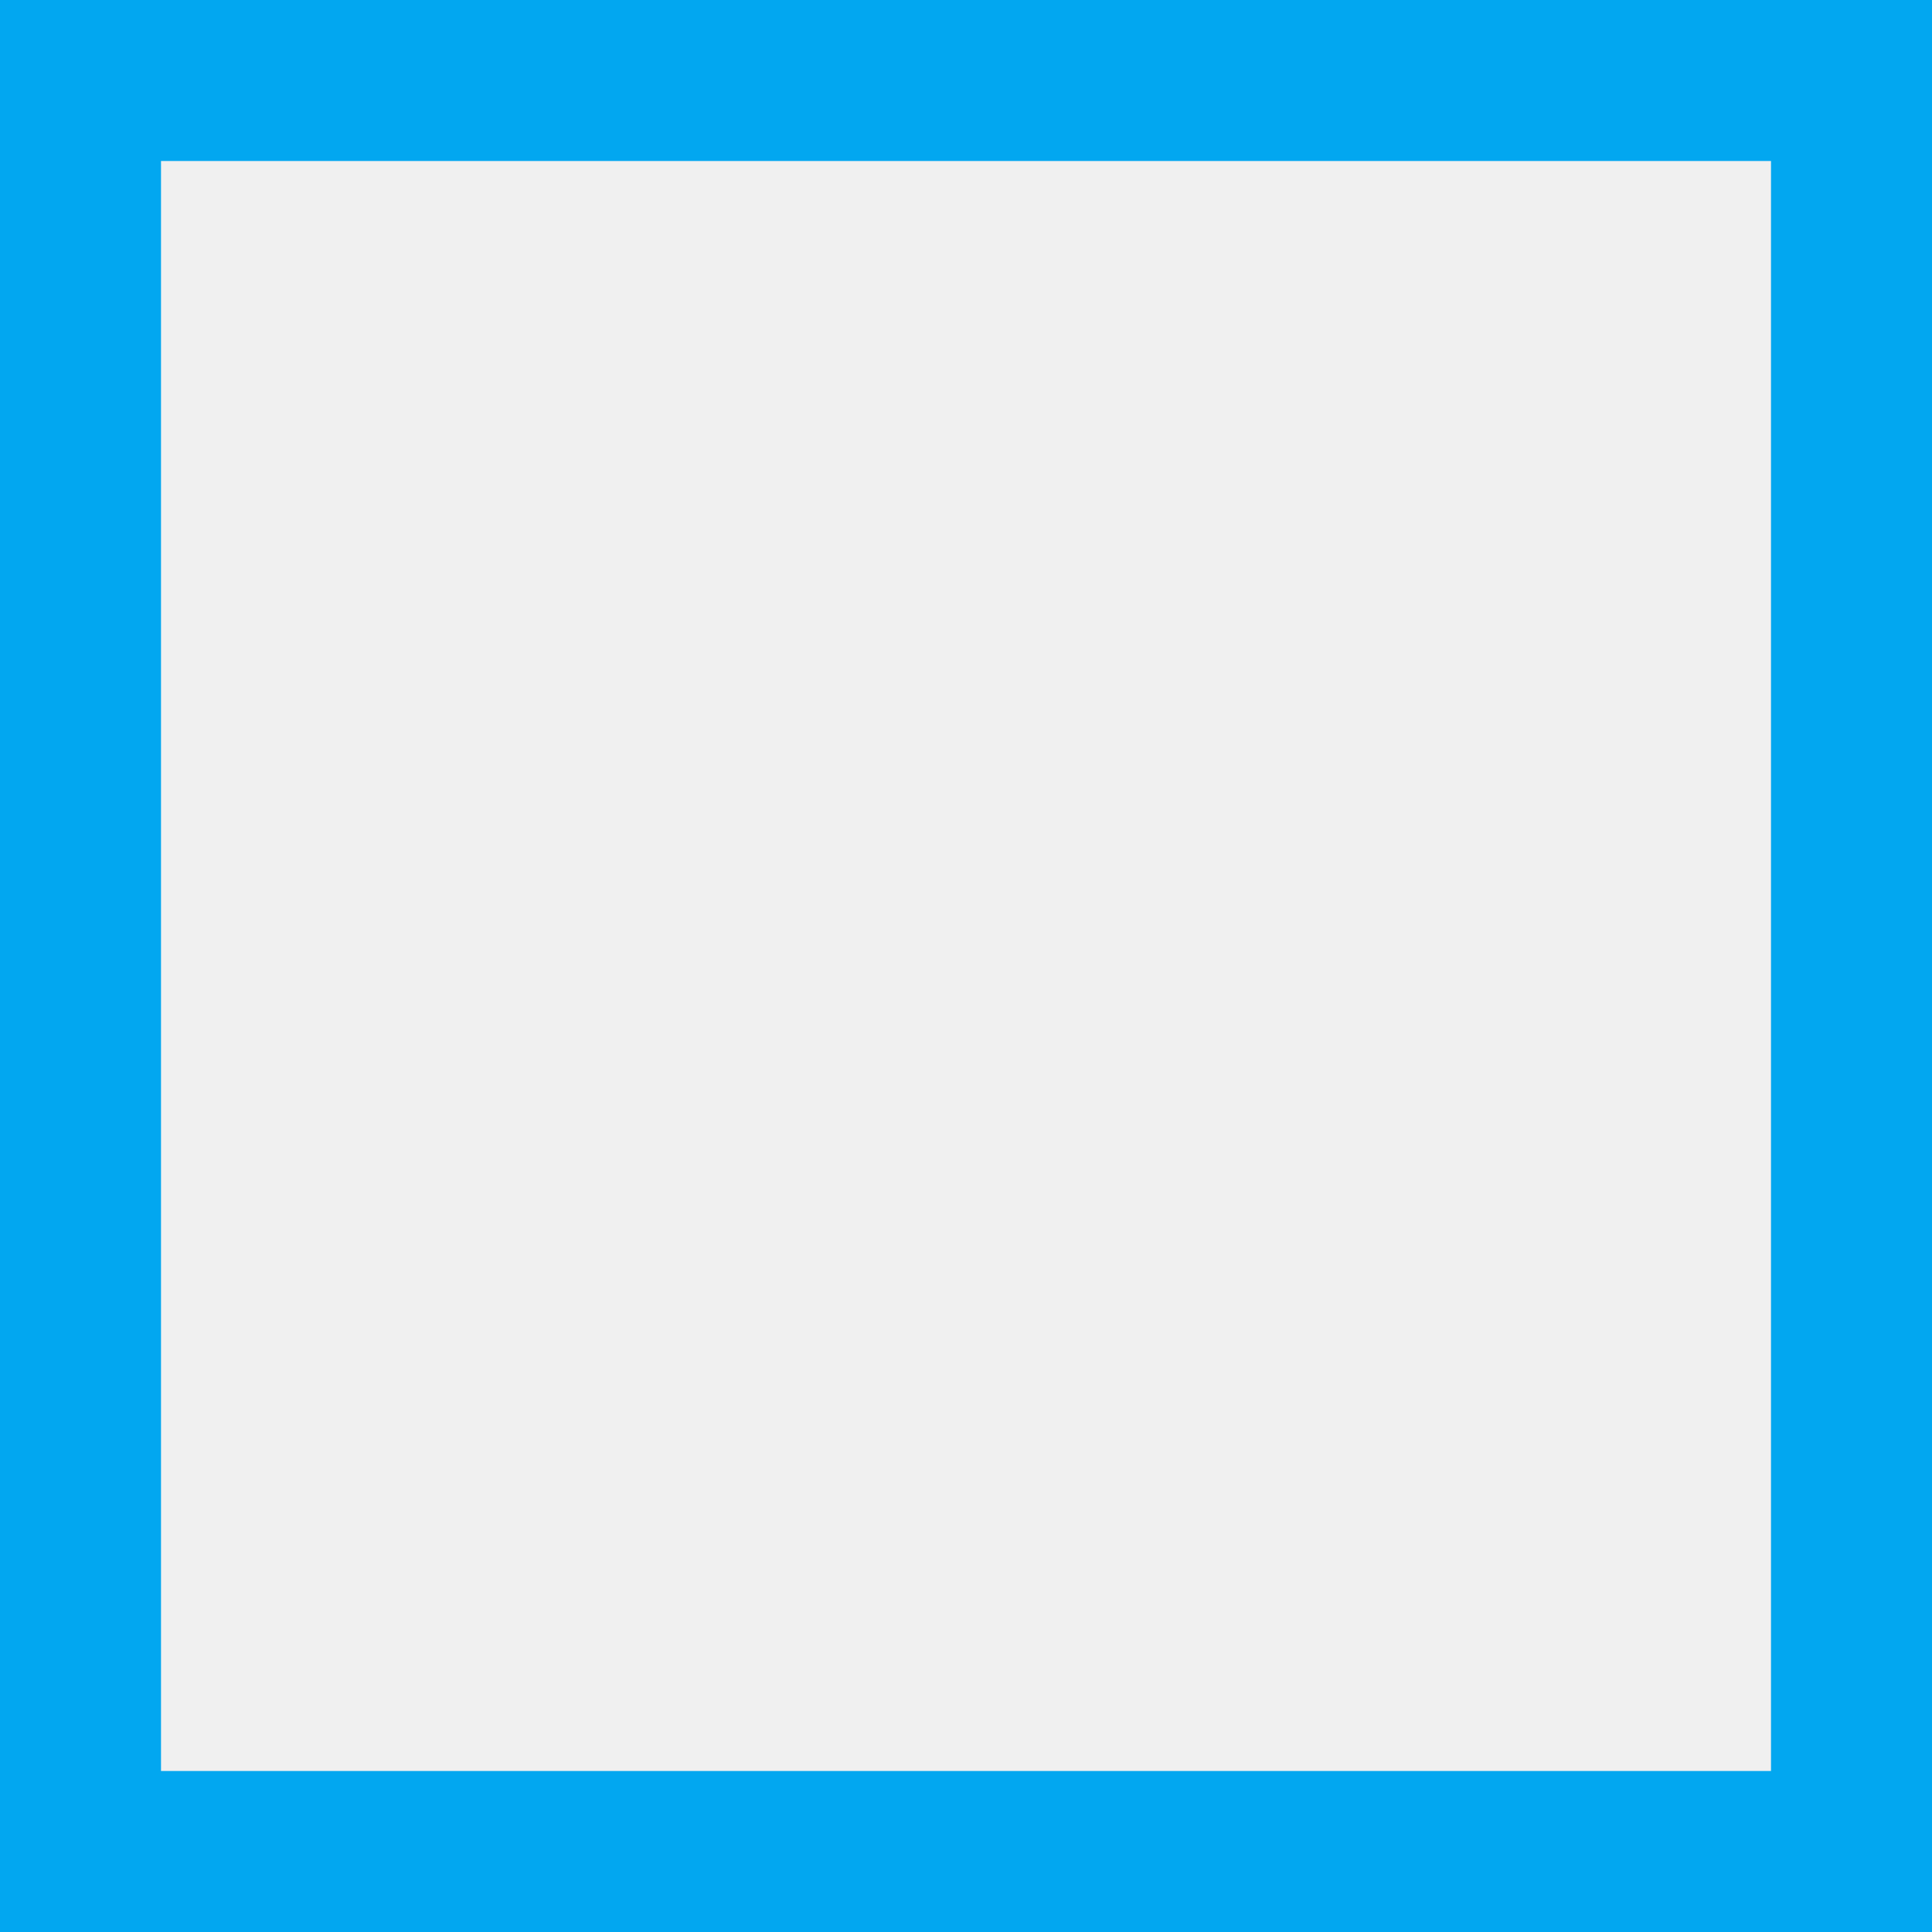
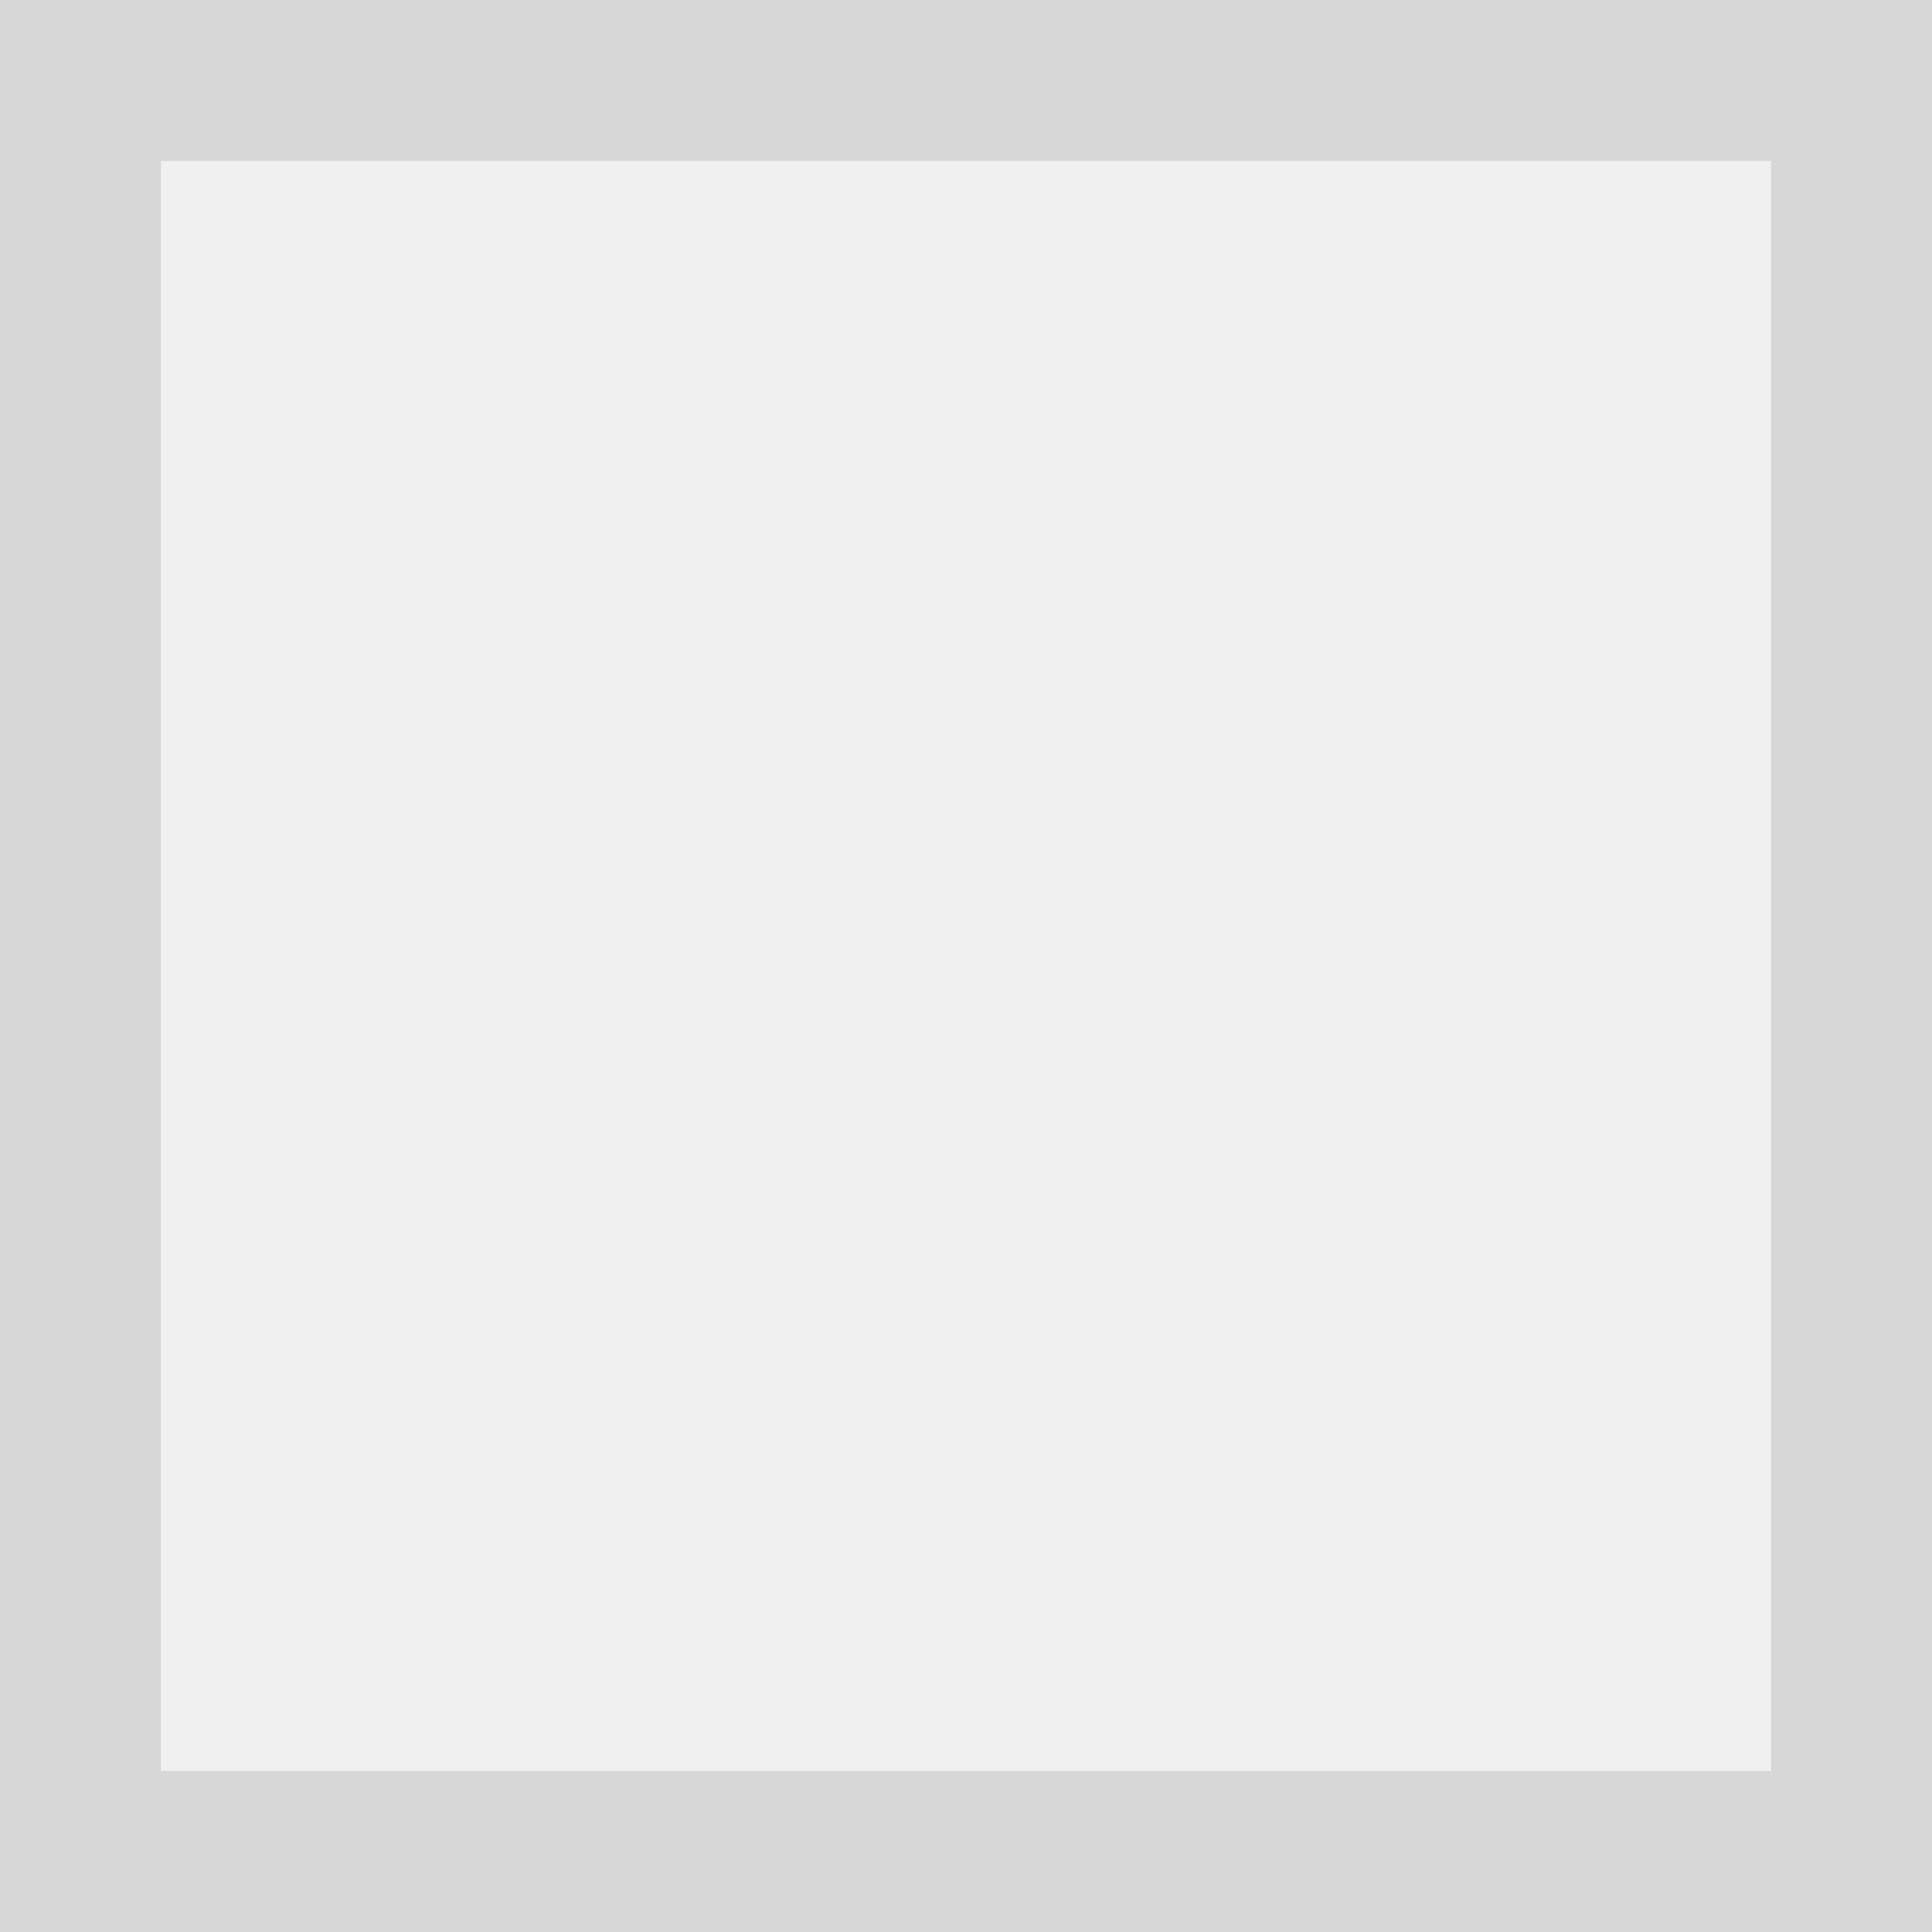
- <svg xmlns="http://www.w3.org/2000/svg" version="1.1" width="12px" height="12px" viewBox="0 206.5  12 12">
-   <path d="M 0.5 207  L 11.5 207  L 11.5 218  L 0.5 218  L 0.5 207  Z " fill-rule="nonzero" fill="#f0f0f0" stroke="none" />
-   <path d="M 0.5 207  L 11.5 207  L 11.5 218  L 0.5 218  L 0.5 207  Z " stroke-width="1" stroke="#02a7f0" fill="none" />
+ <svg xmlns="http://www.w3.org/2000/svg" version="1.1" width="12px" height="12px" viewBox="283 3436.5  12 12">
+   <path d="M 283.5 3437  L 294.5 3437  L 294.5 3448  L 283.5 3448  L 283.5 3437  Z " fill-rule="nonzero" fill="#f0f0f0" stroke="none" />
+   <path d="M 283.5 3437  L 294.5 3437  L 294.5 3448  L 283.5 3448  L 283.5 3437  Z " stroke-width="1" stroke="#d7d7d7" fill="none" />
</svg>
